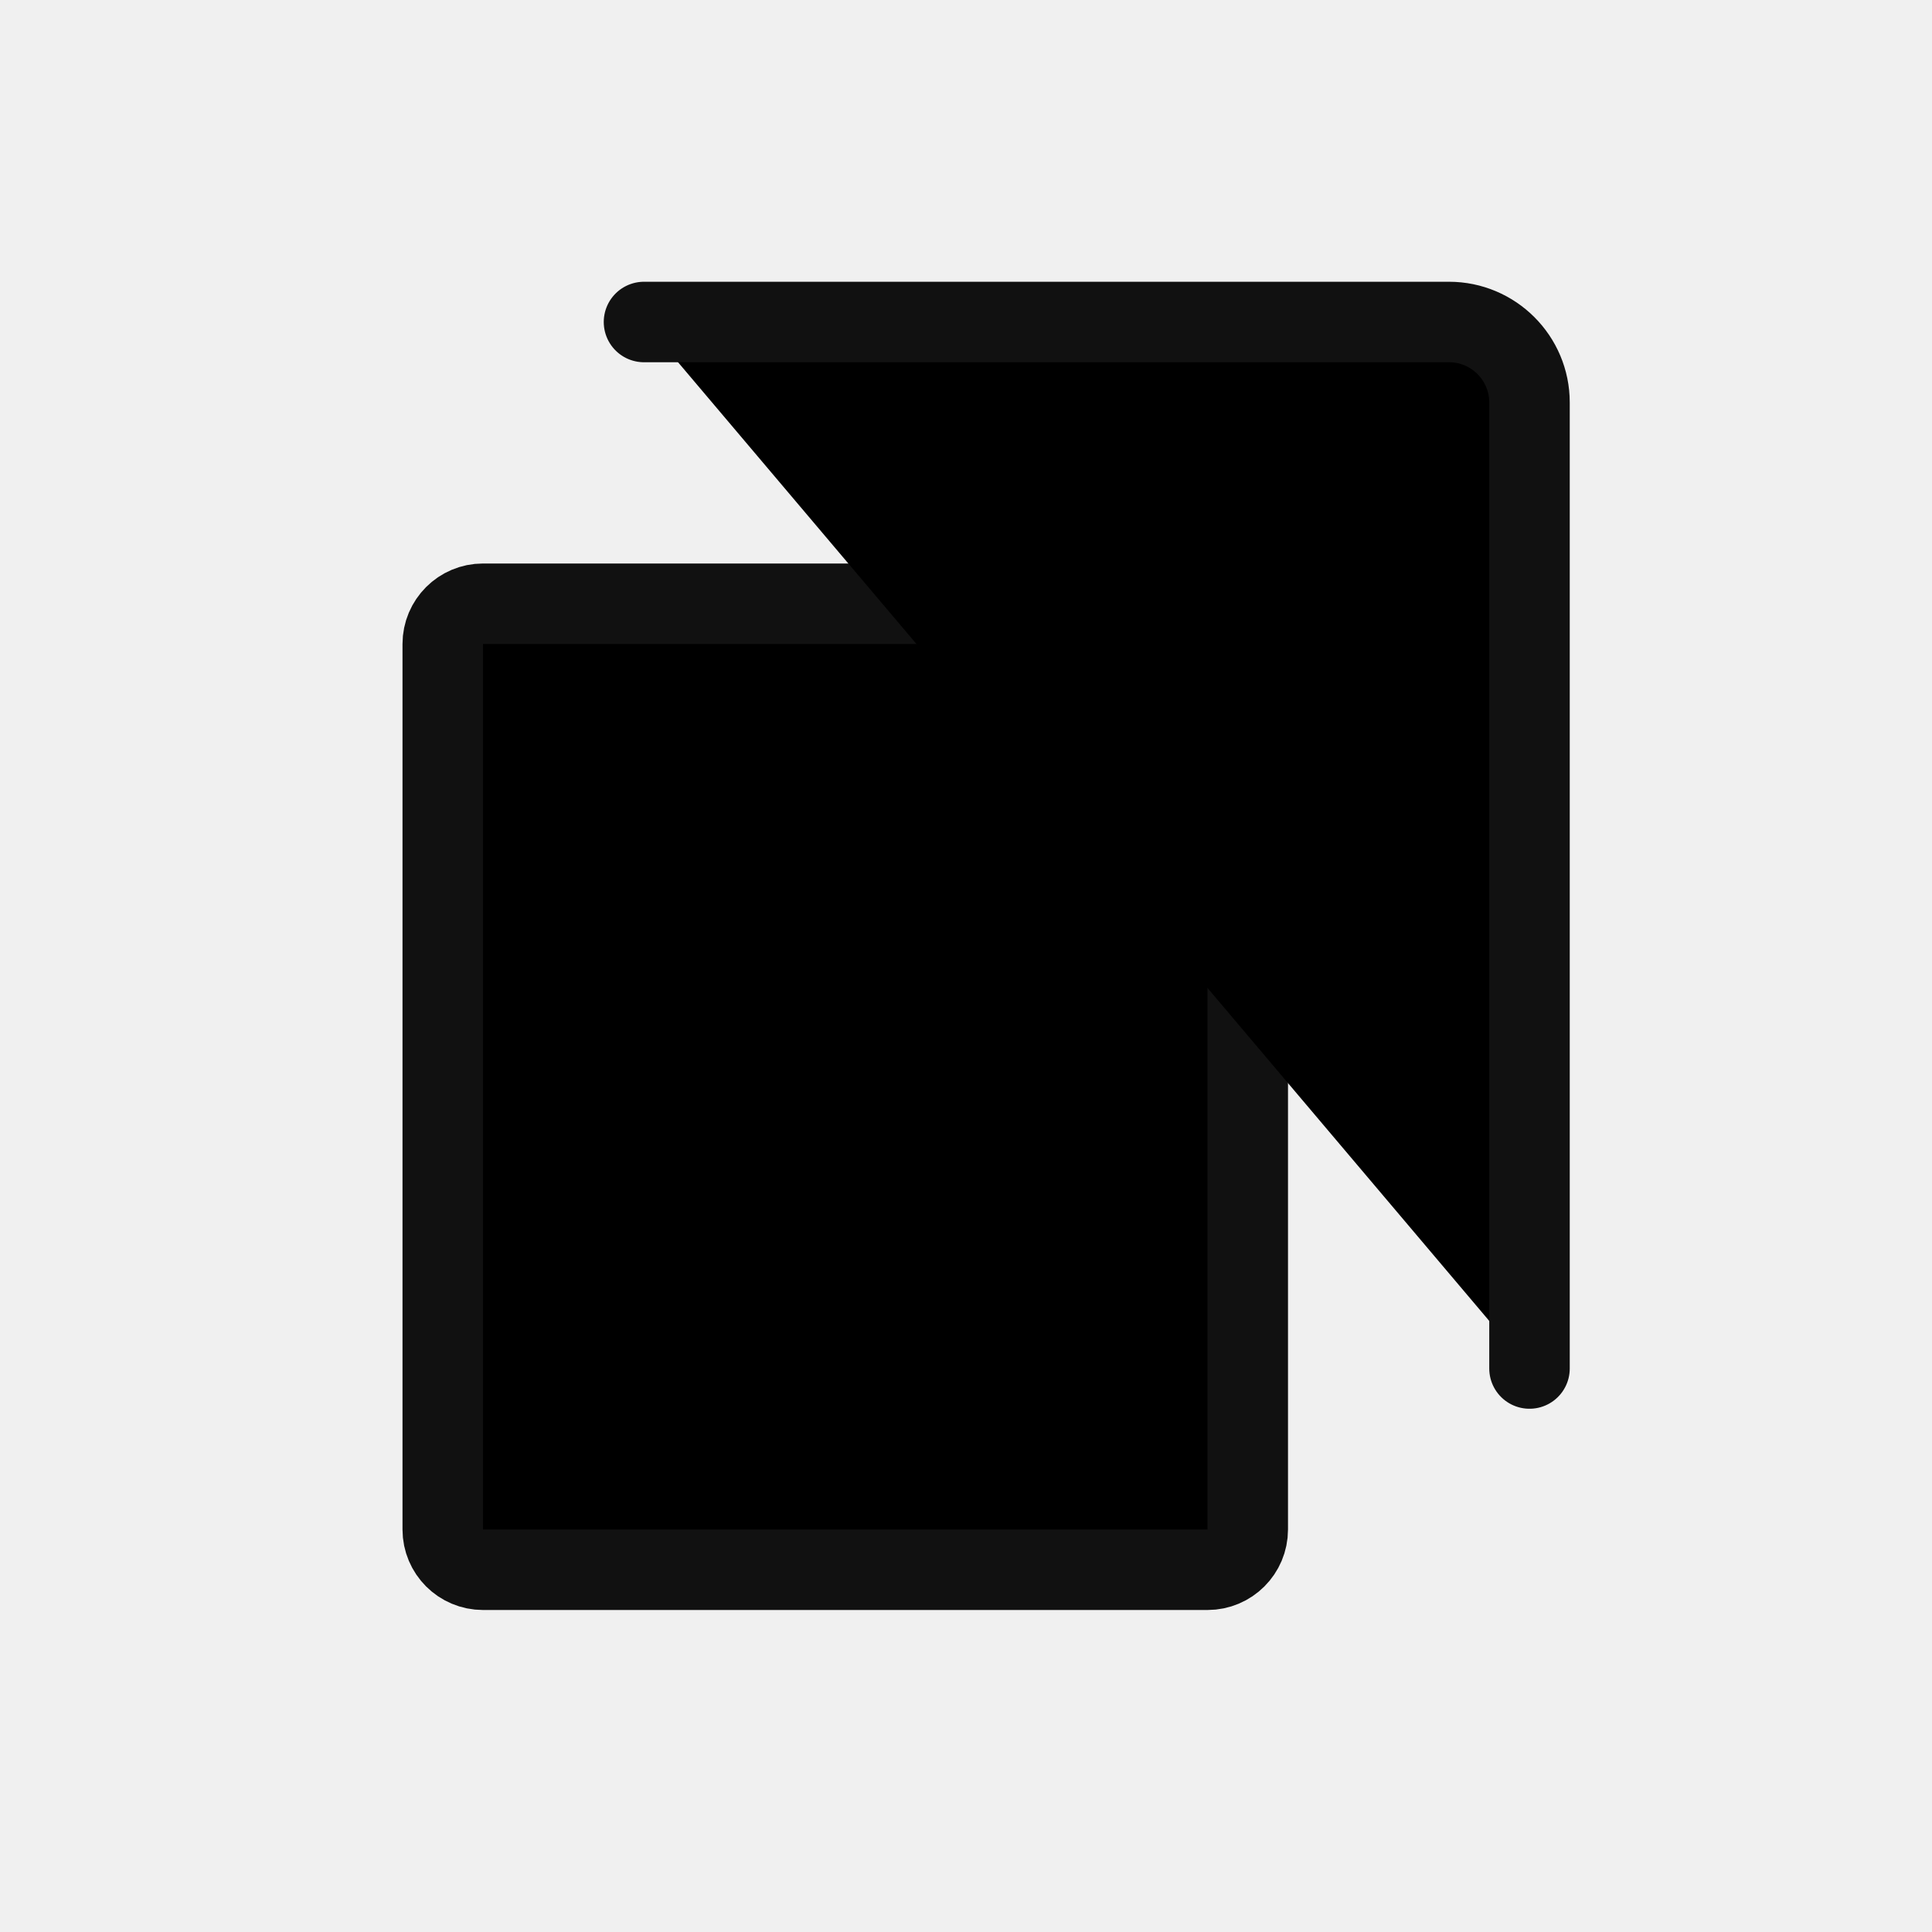
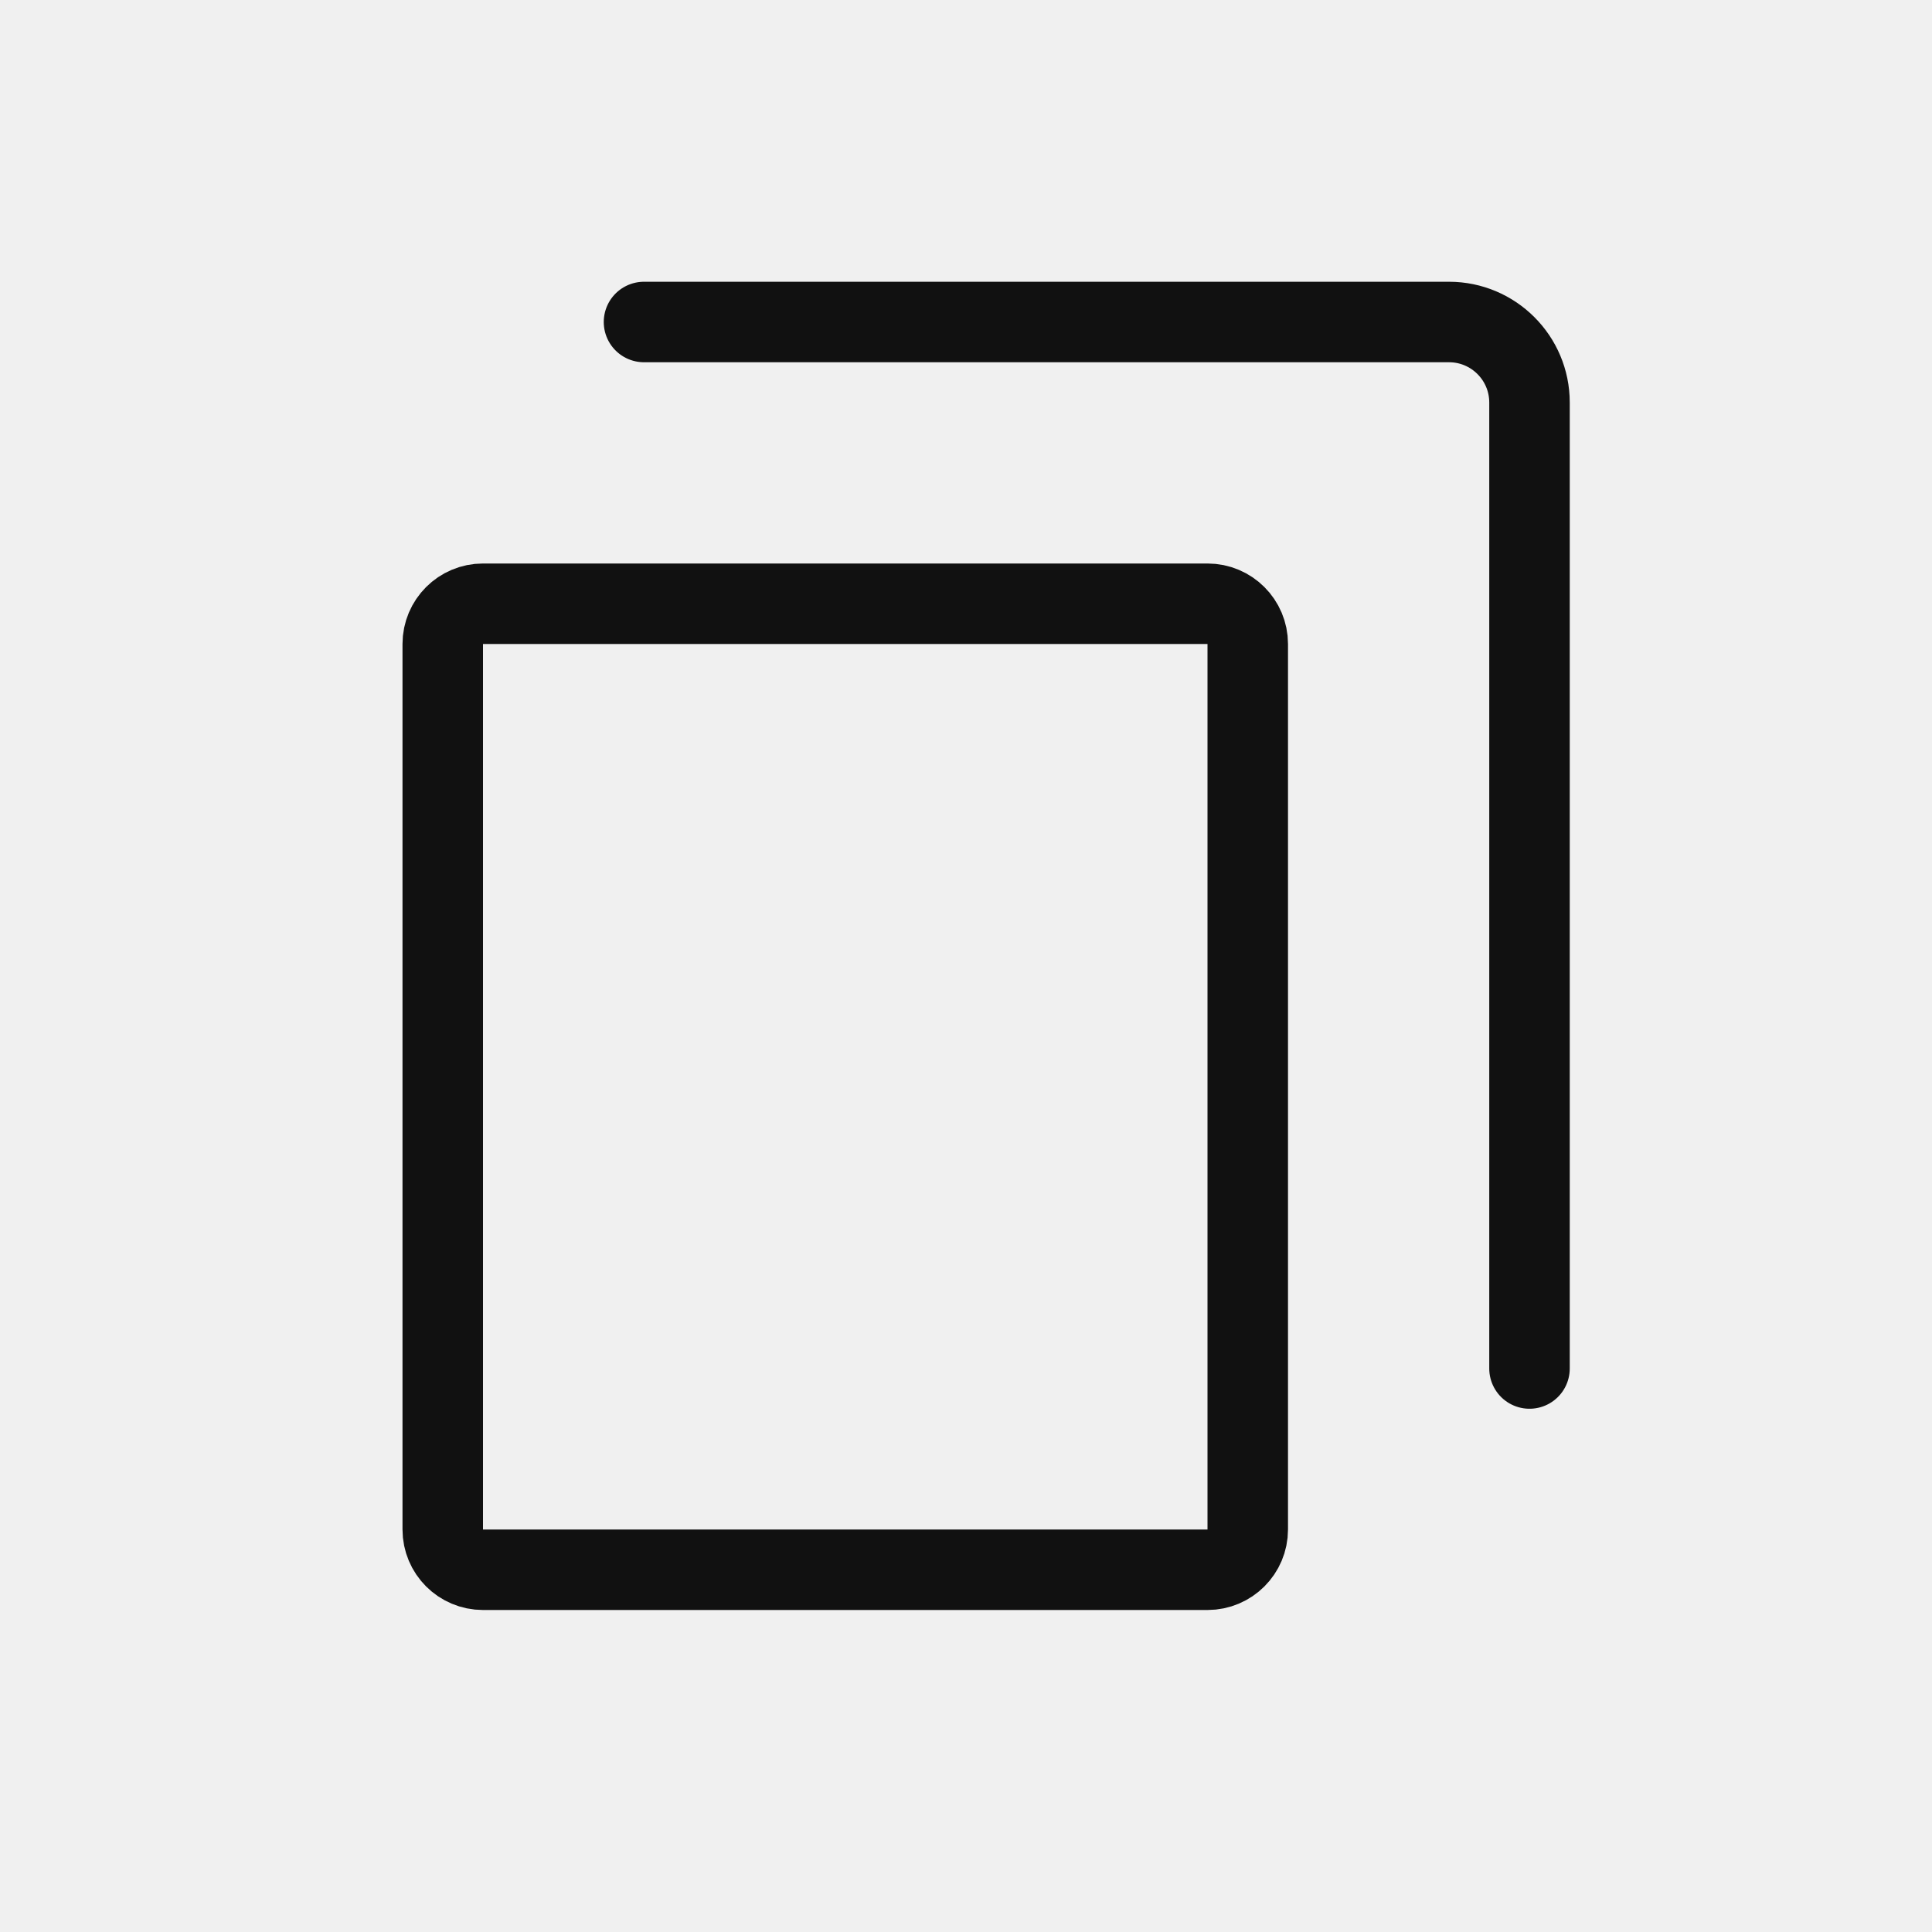
- <svg xmlns="http://www.w3.org/2000/svg" viewBox="0 0 24 24">
+ <svg xmlns="http://www.w3.org/2000/svg" viewBox="0 0 24 24" fill="none">
  <g clip-path="url(#clip0_230_2532)">
    <rect x="5.5" y="7.5" width="10" height="12" rx="0.5" stroke="#111111" />
    <path d="M8 4H18C18.552 4 19 4.448 19 5V17" stroke="#111111" stroke-linecap="round" />
  </g>
  <defs>
    <clipPath id="clip0_230_2532">
      <rect width="24" height="24" fill="white" />
    </clipPath>
  </defs>
</svg>
